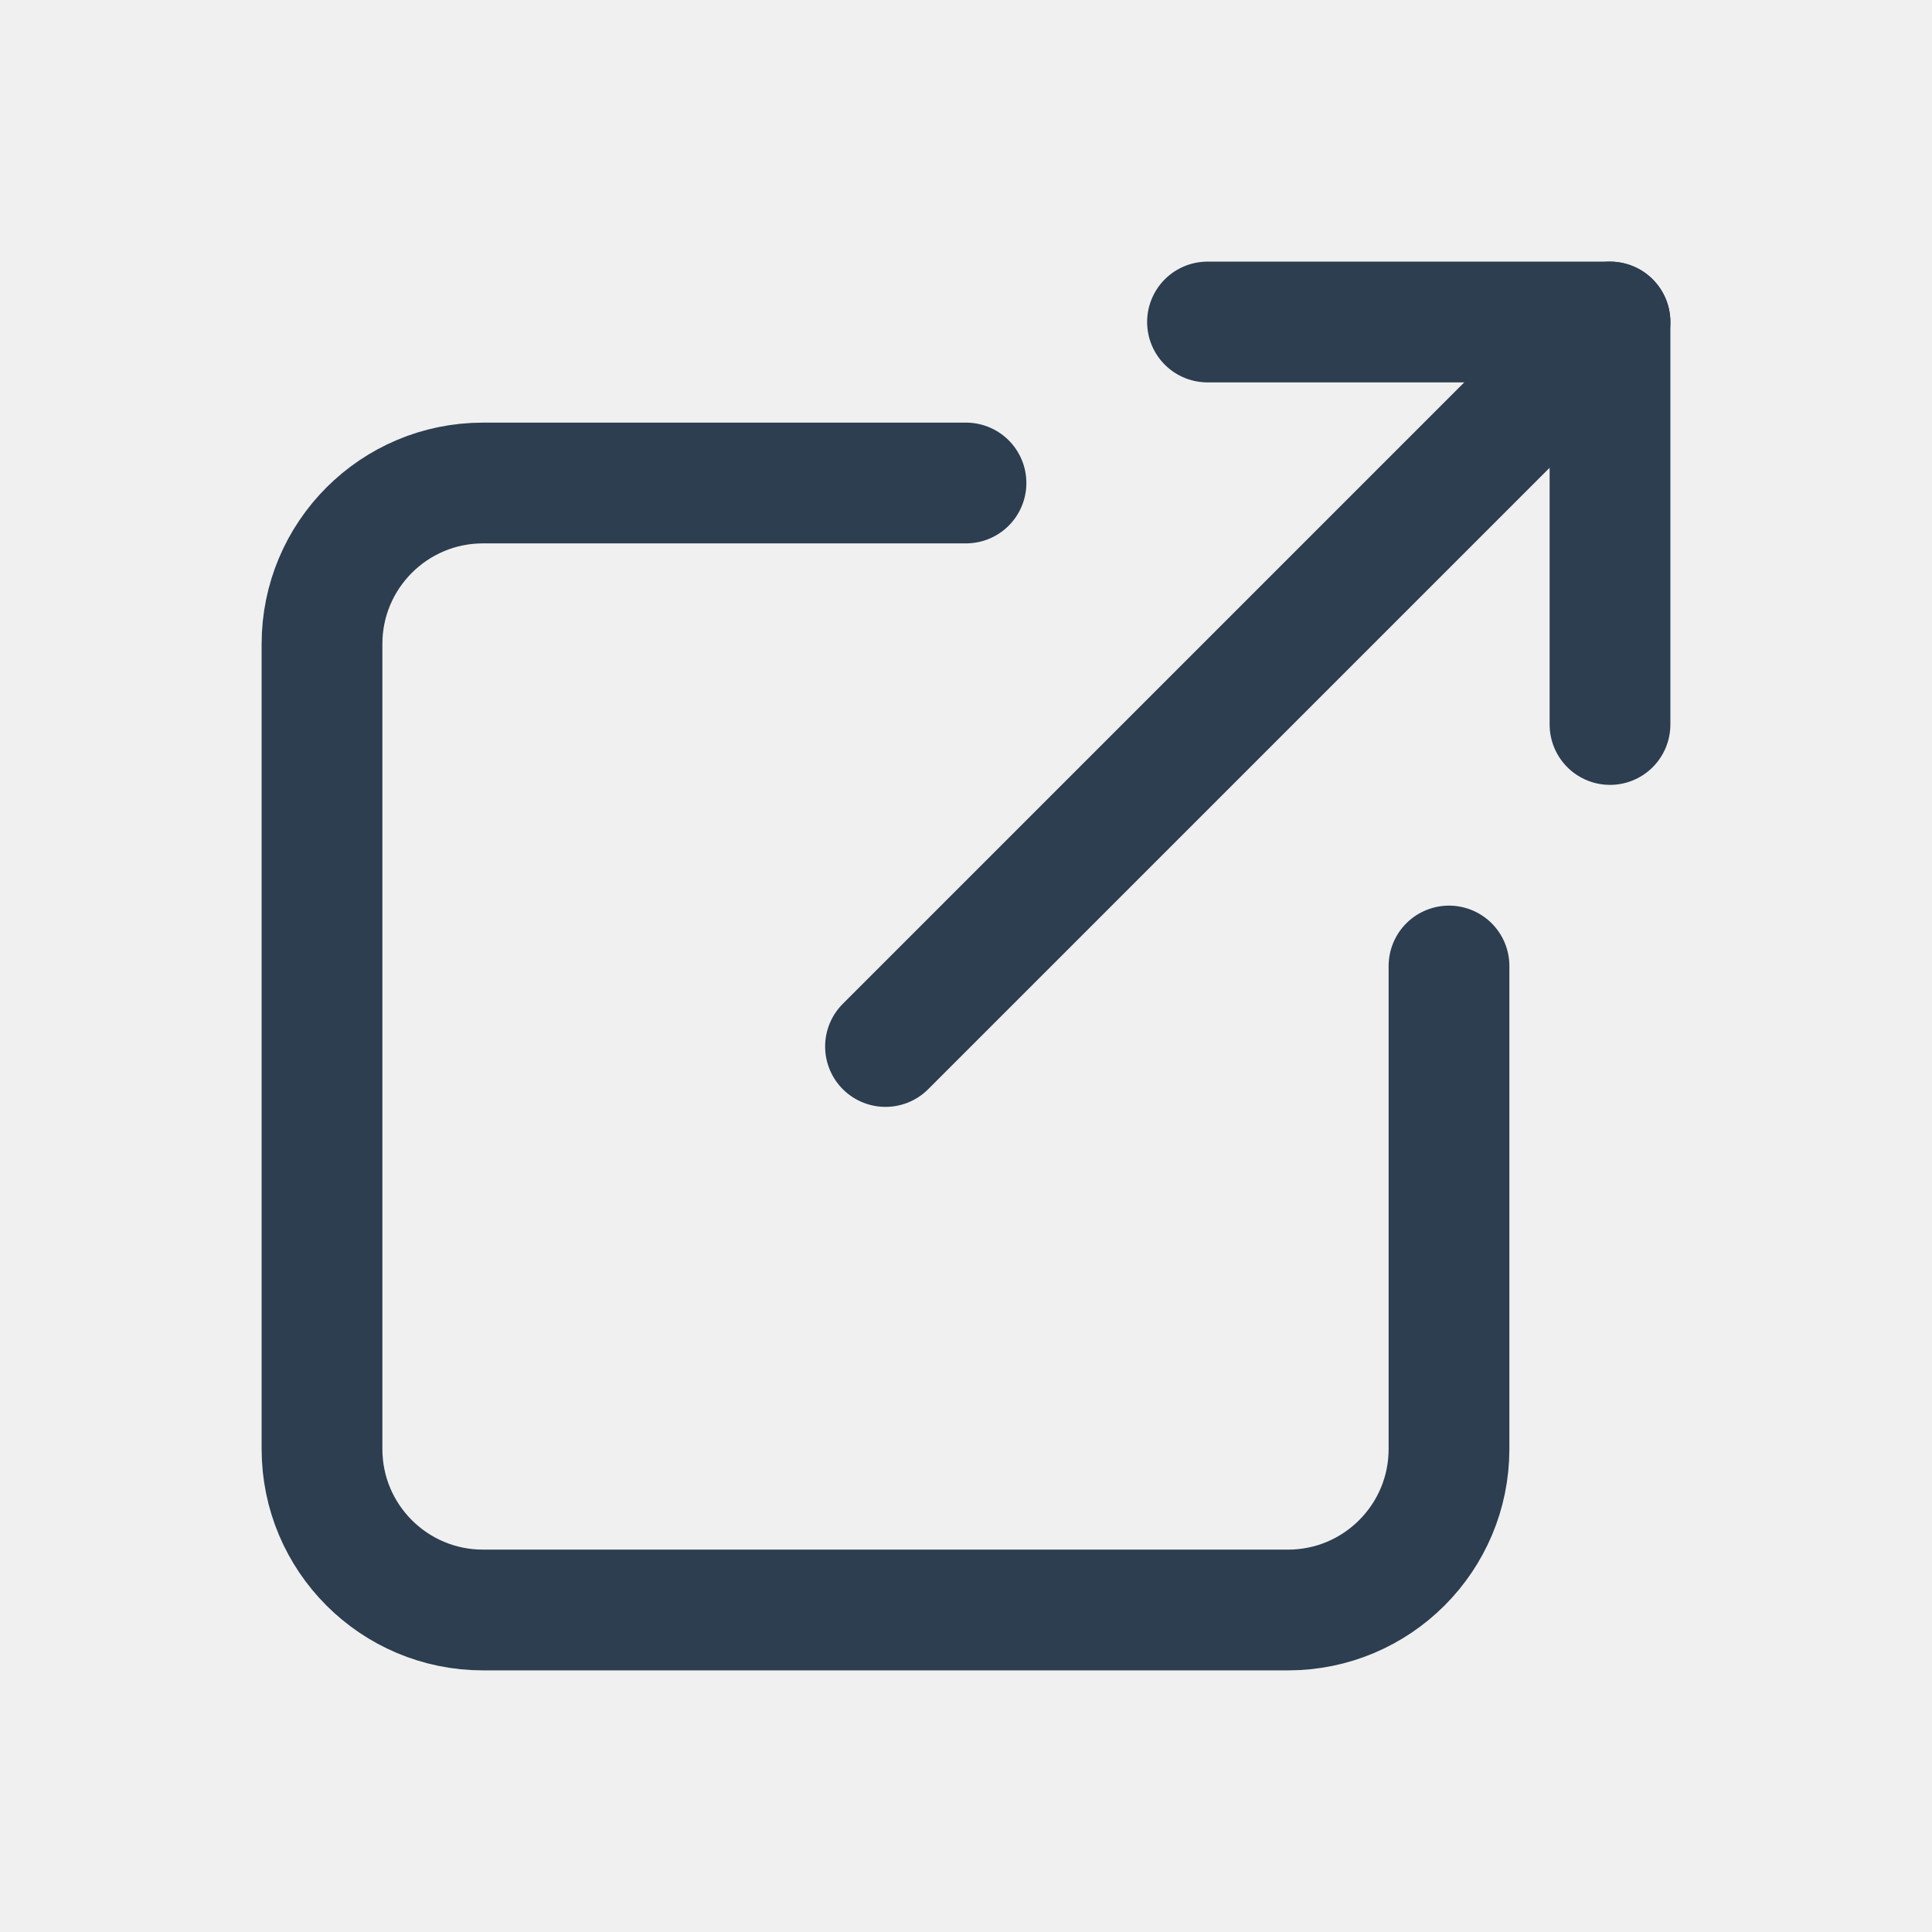
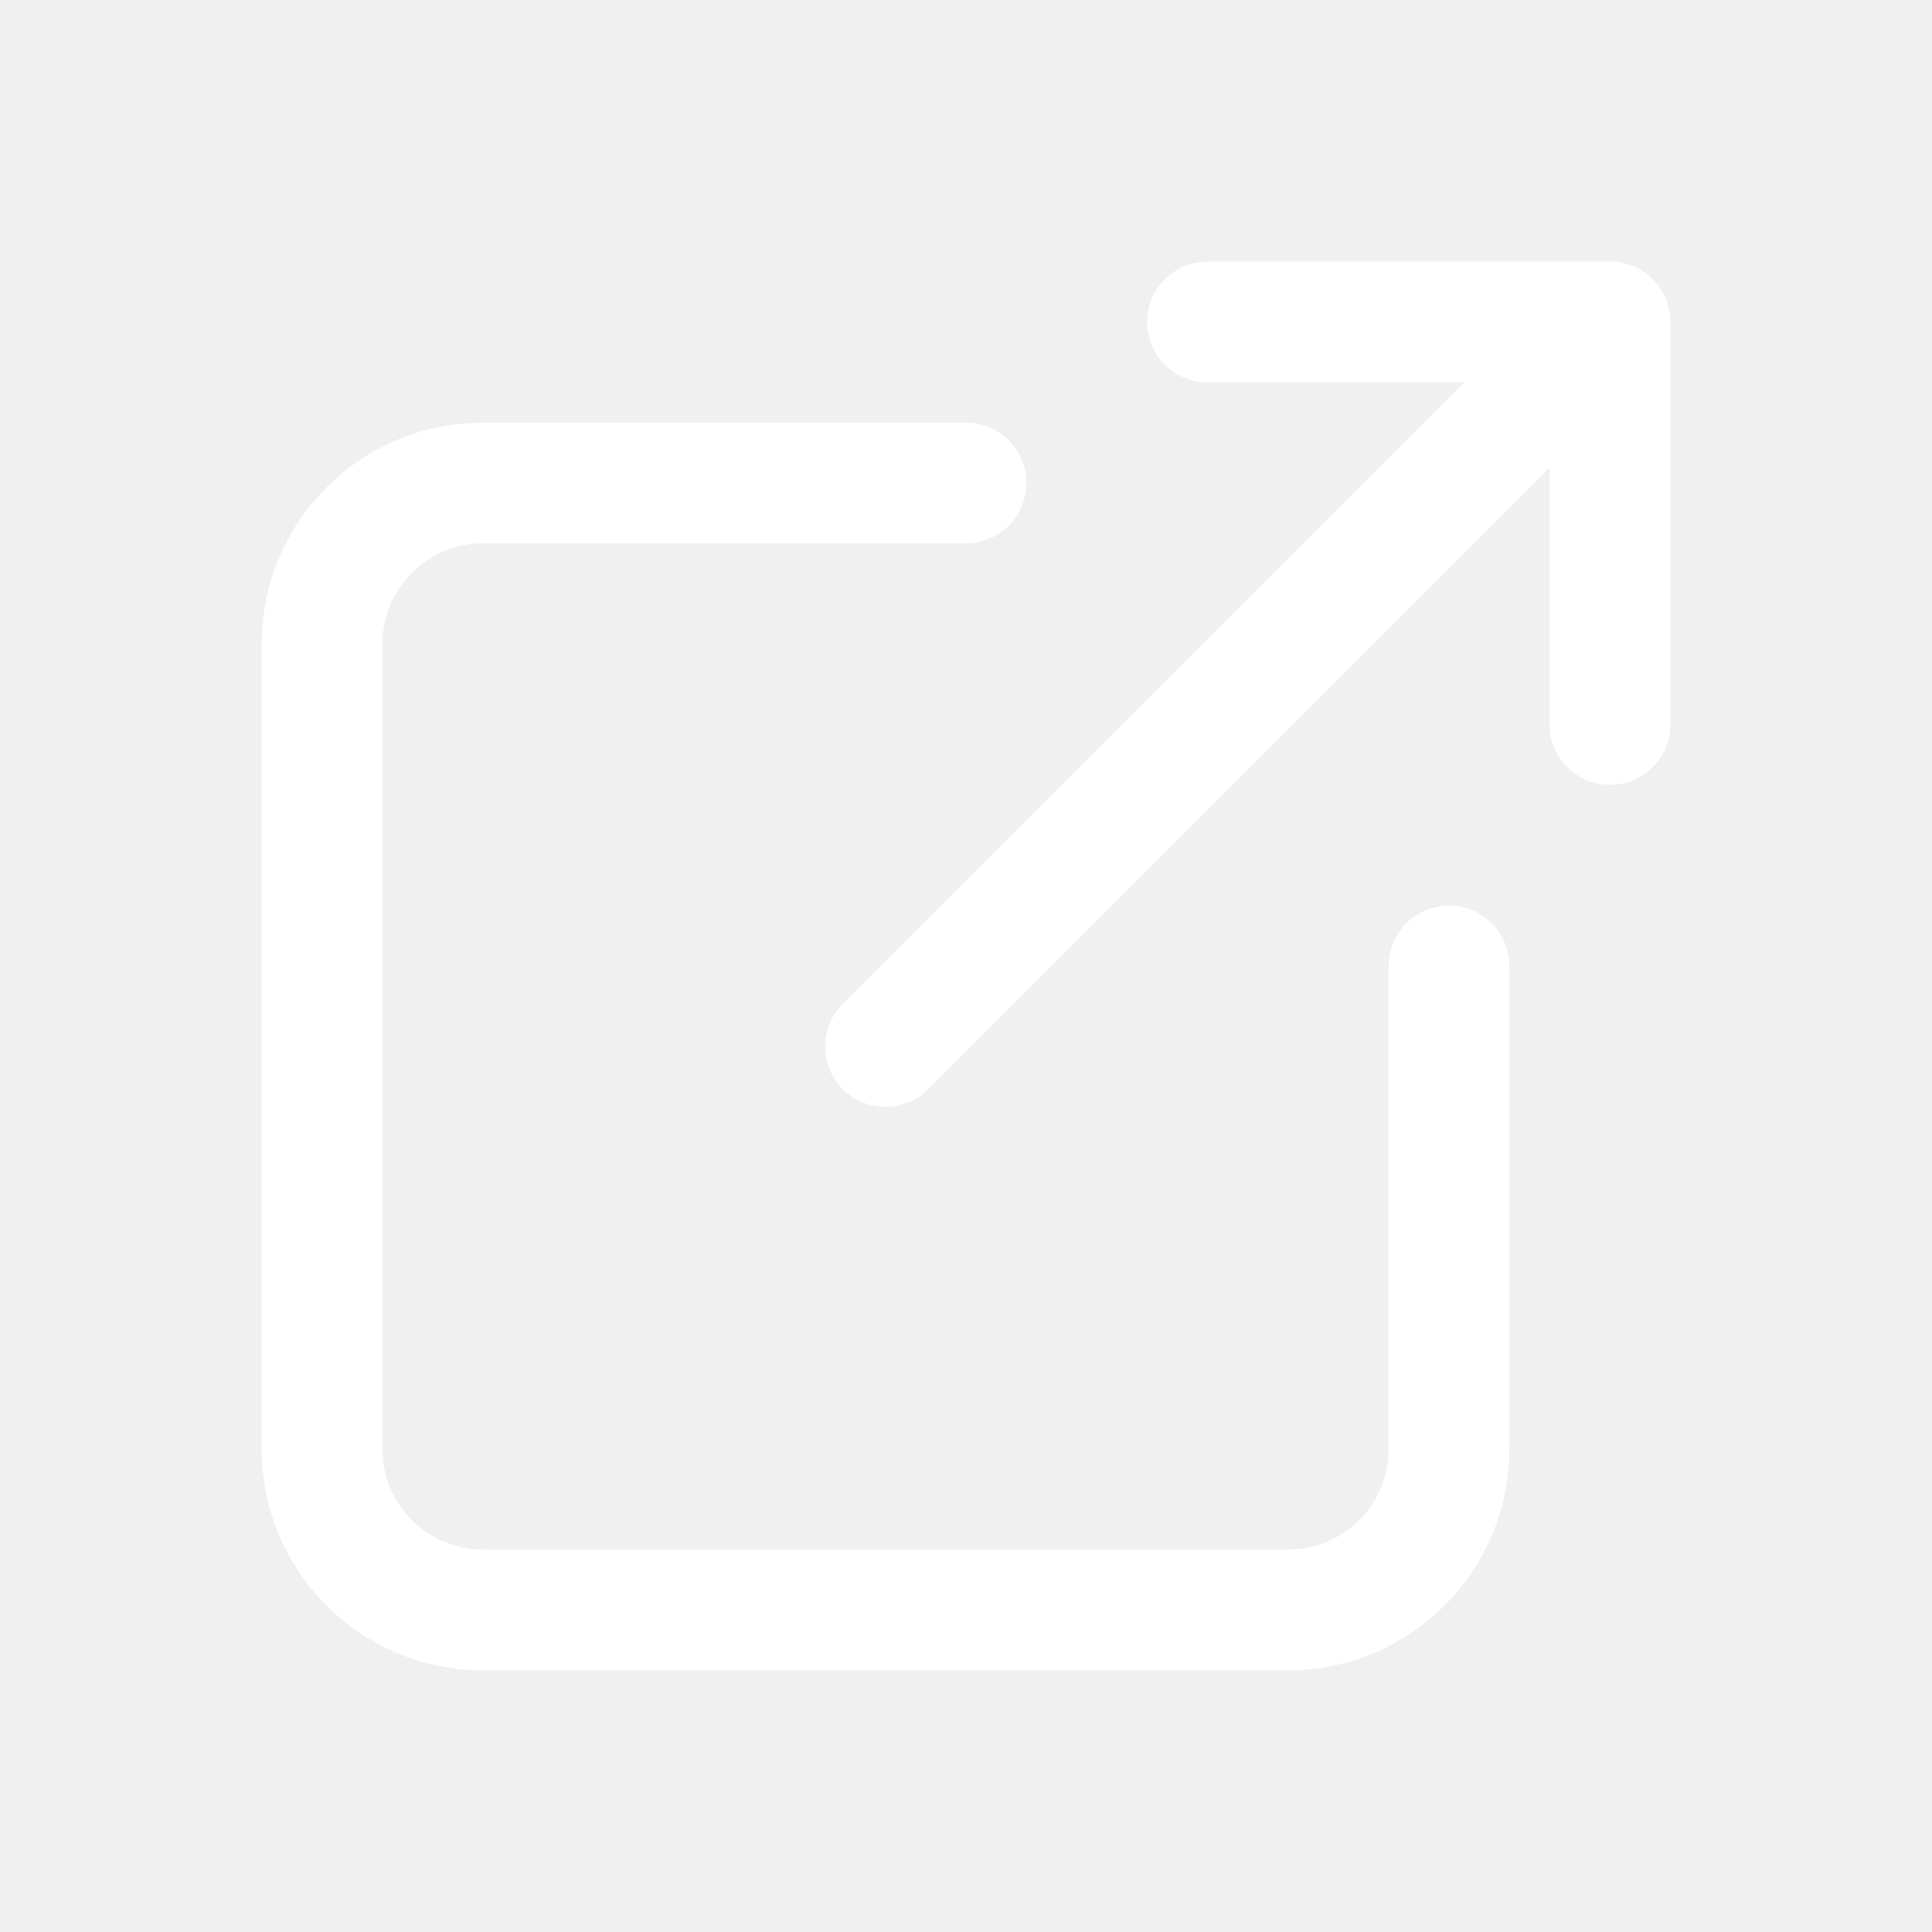
<svg xmlns="http://www.w3.org/2000/svg" class="icon icon-tabler icon-tabler-external-link" width="44" height="44" viewBox="0 0 24 24" stroke-width="1.5" stroke="#2c3e50" fill="none" stroke-linecap="round" stroke-linejoin="round">
  <path stroke="none" d="M0 0h24v24H0z" fill="none" />
-   <path d="M12 6h-6a2 2 0 0 0 -2 2v10a2 2 0 0 0 2 2h10a2 2 0 0 0 2 -2v-6" />
-   <path d="M11 13l9 -9" />
-   <path d="M15 4h5v5" />
+   <path stroke="white" d="M12 6h-6a2 2 0 0 0 -2 2v10a2 2 0 0 0 2 2h10a2 2 0 0 0 2 -2v-6" />
+   <path stroke="white" d="M11 13l9 -9" />
+   <path stroke="white" d="M15 4h5v5" />
</svg>
